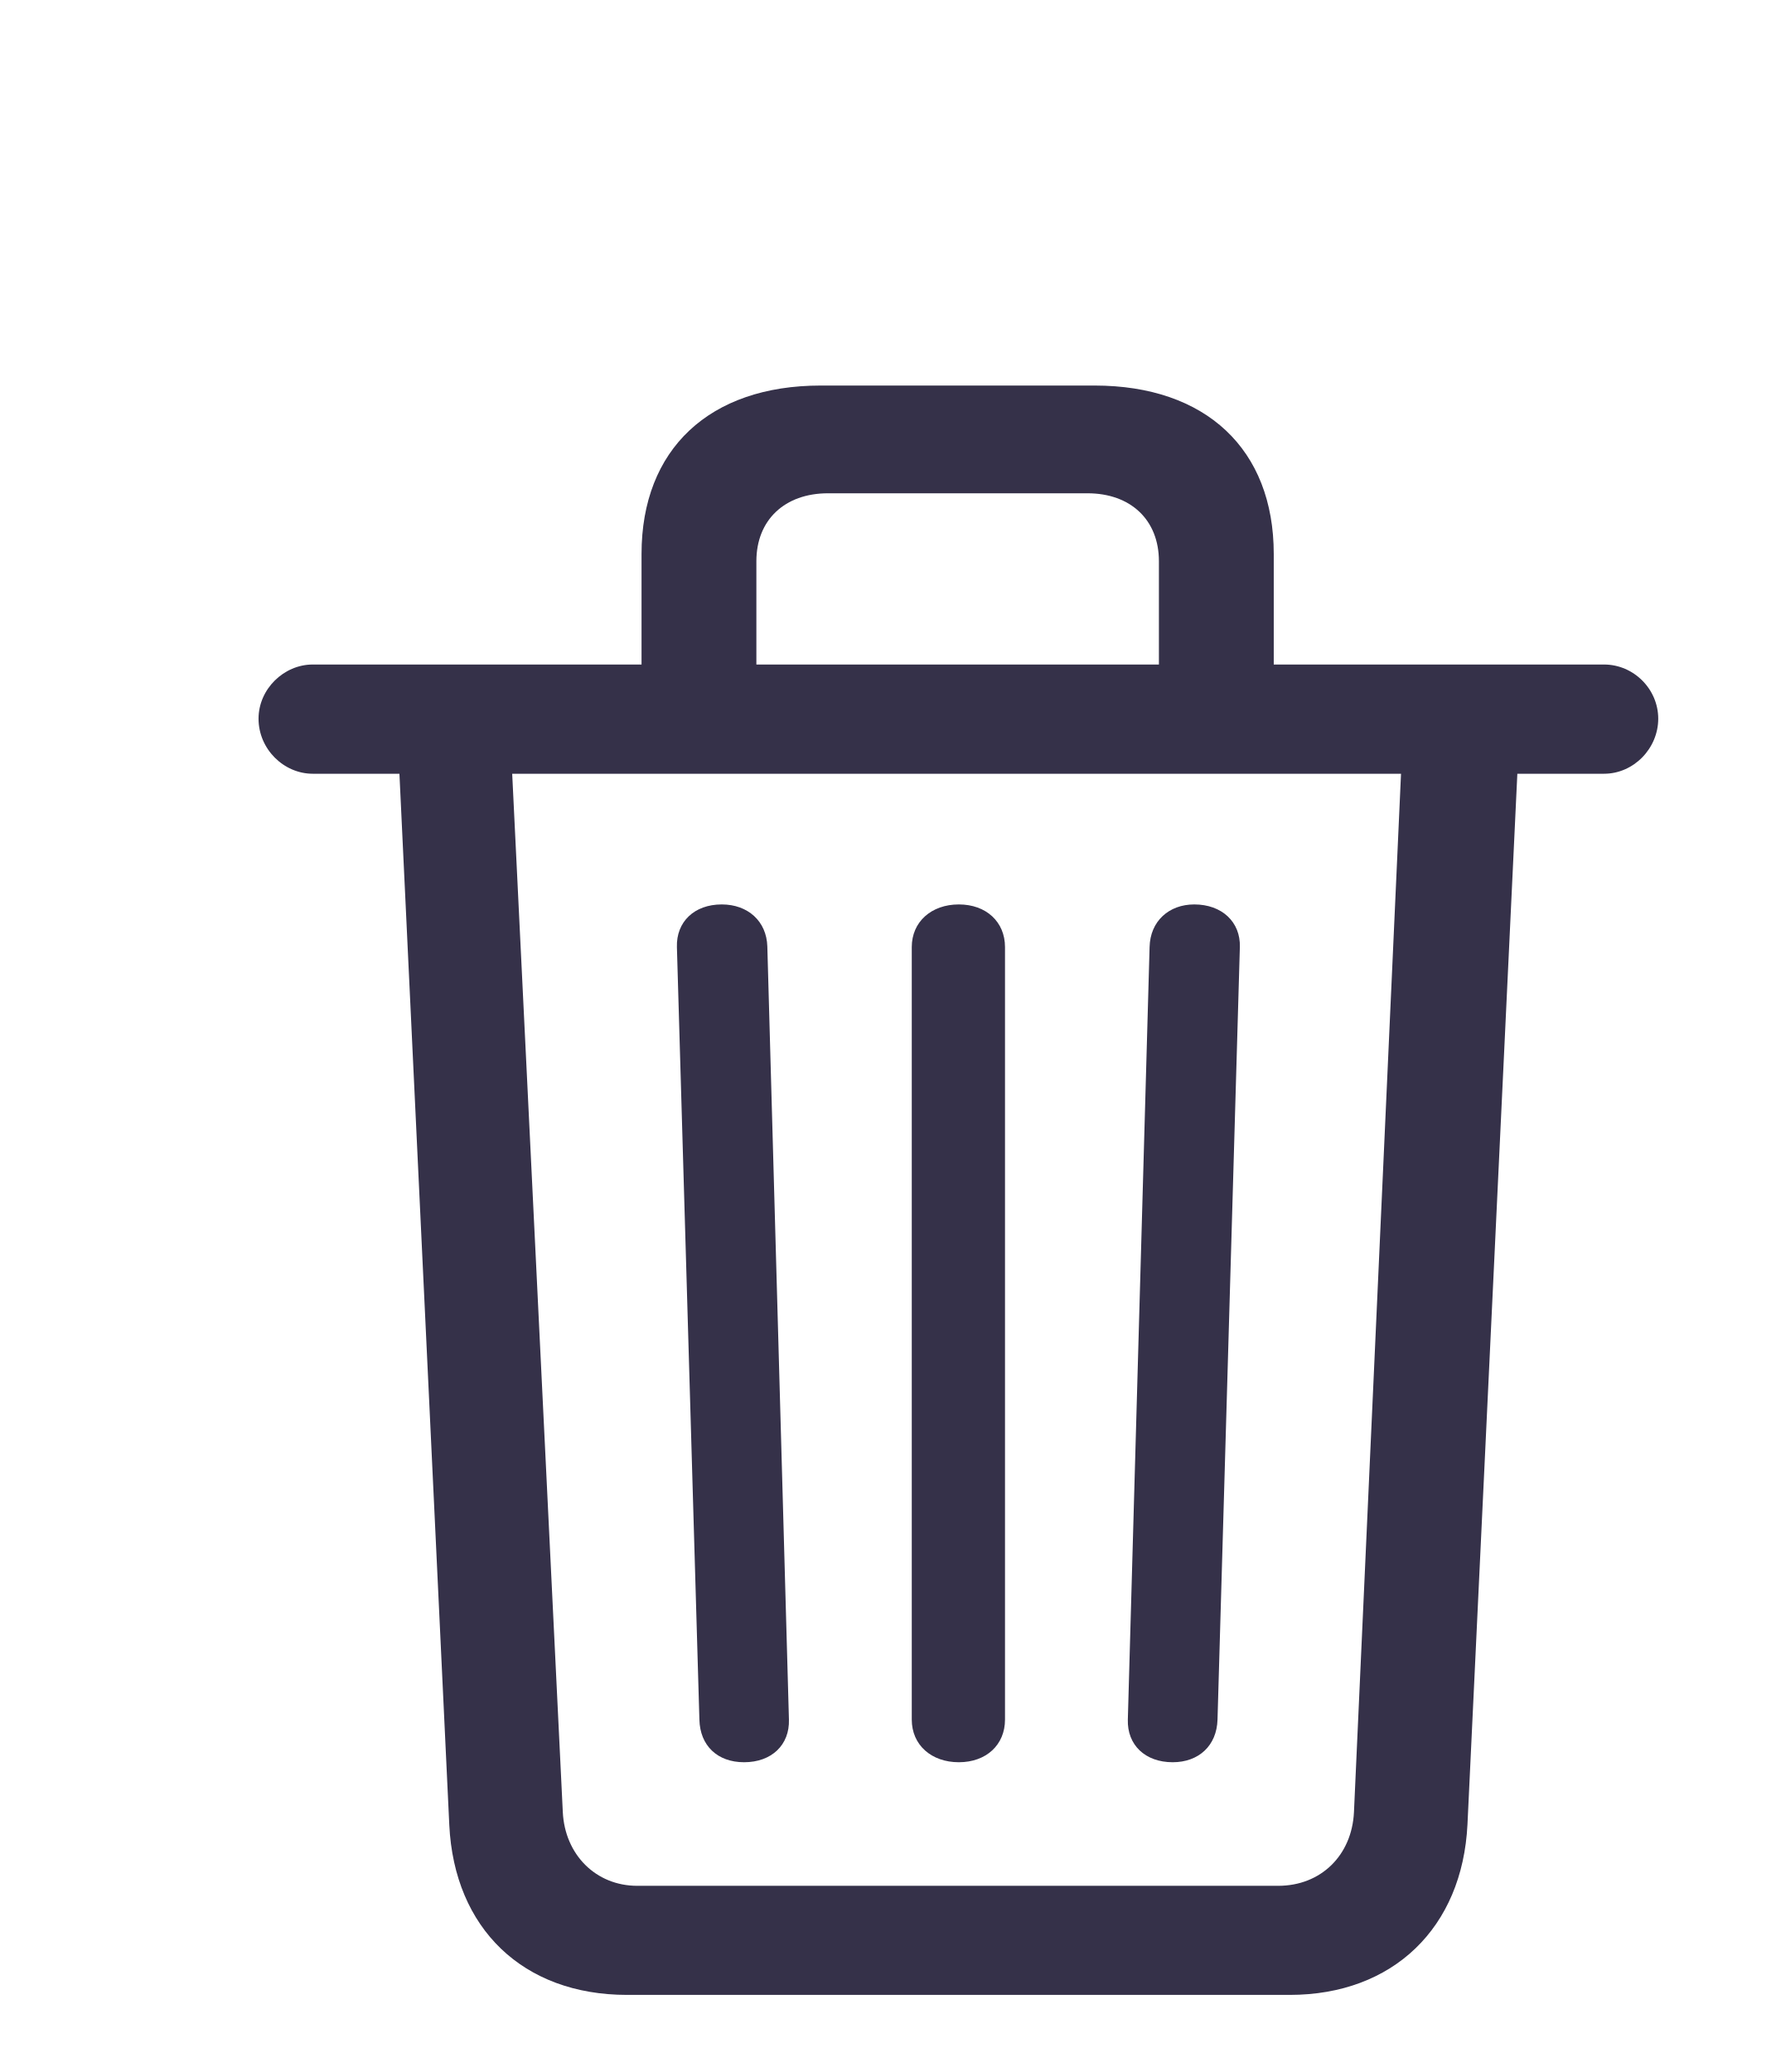
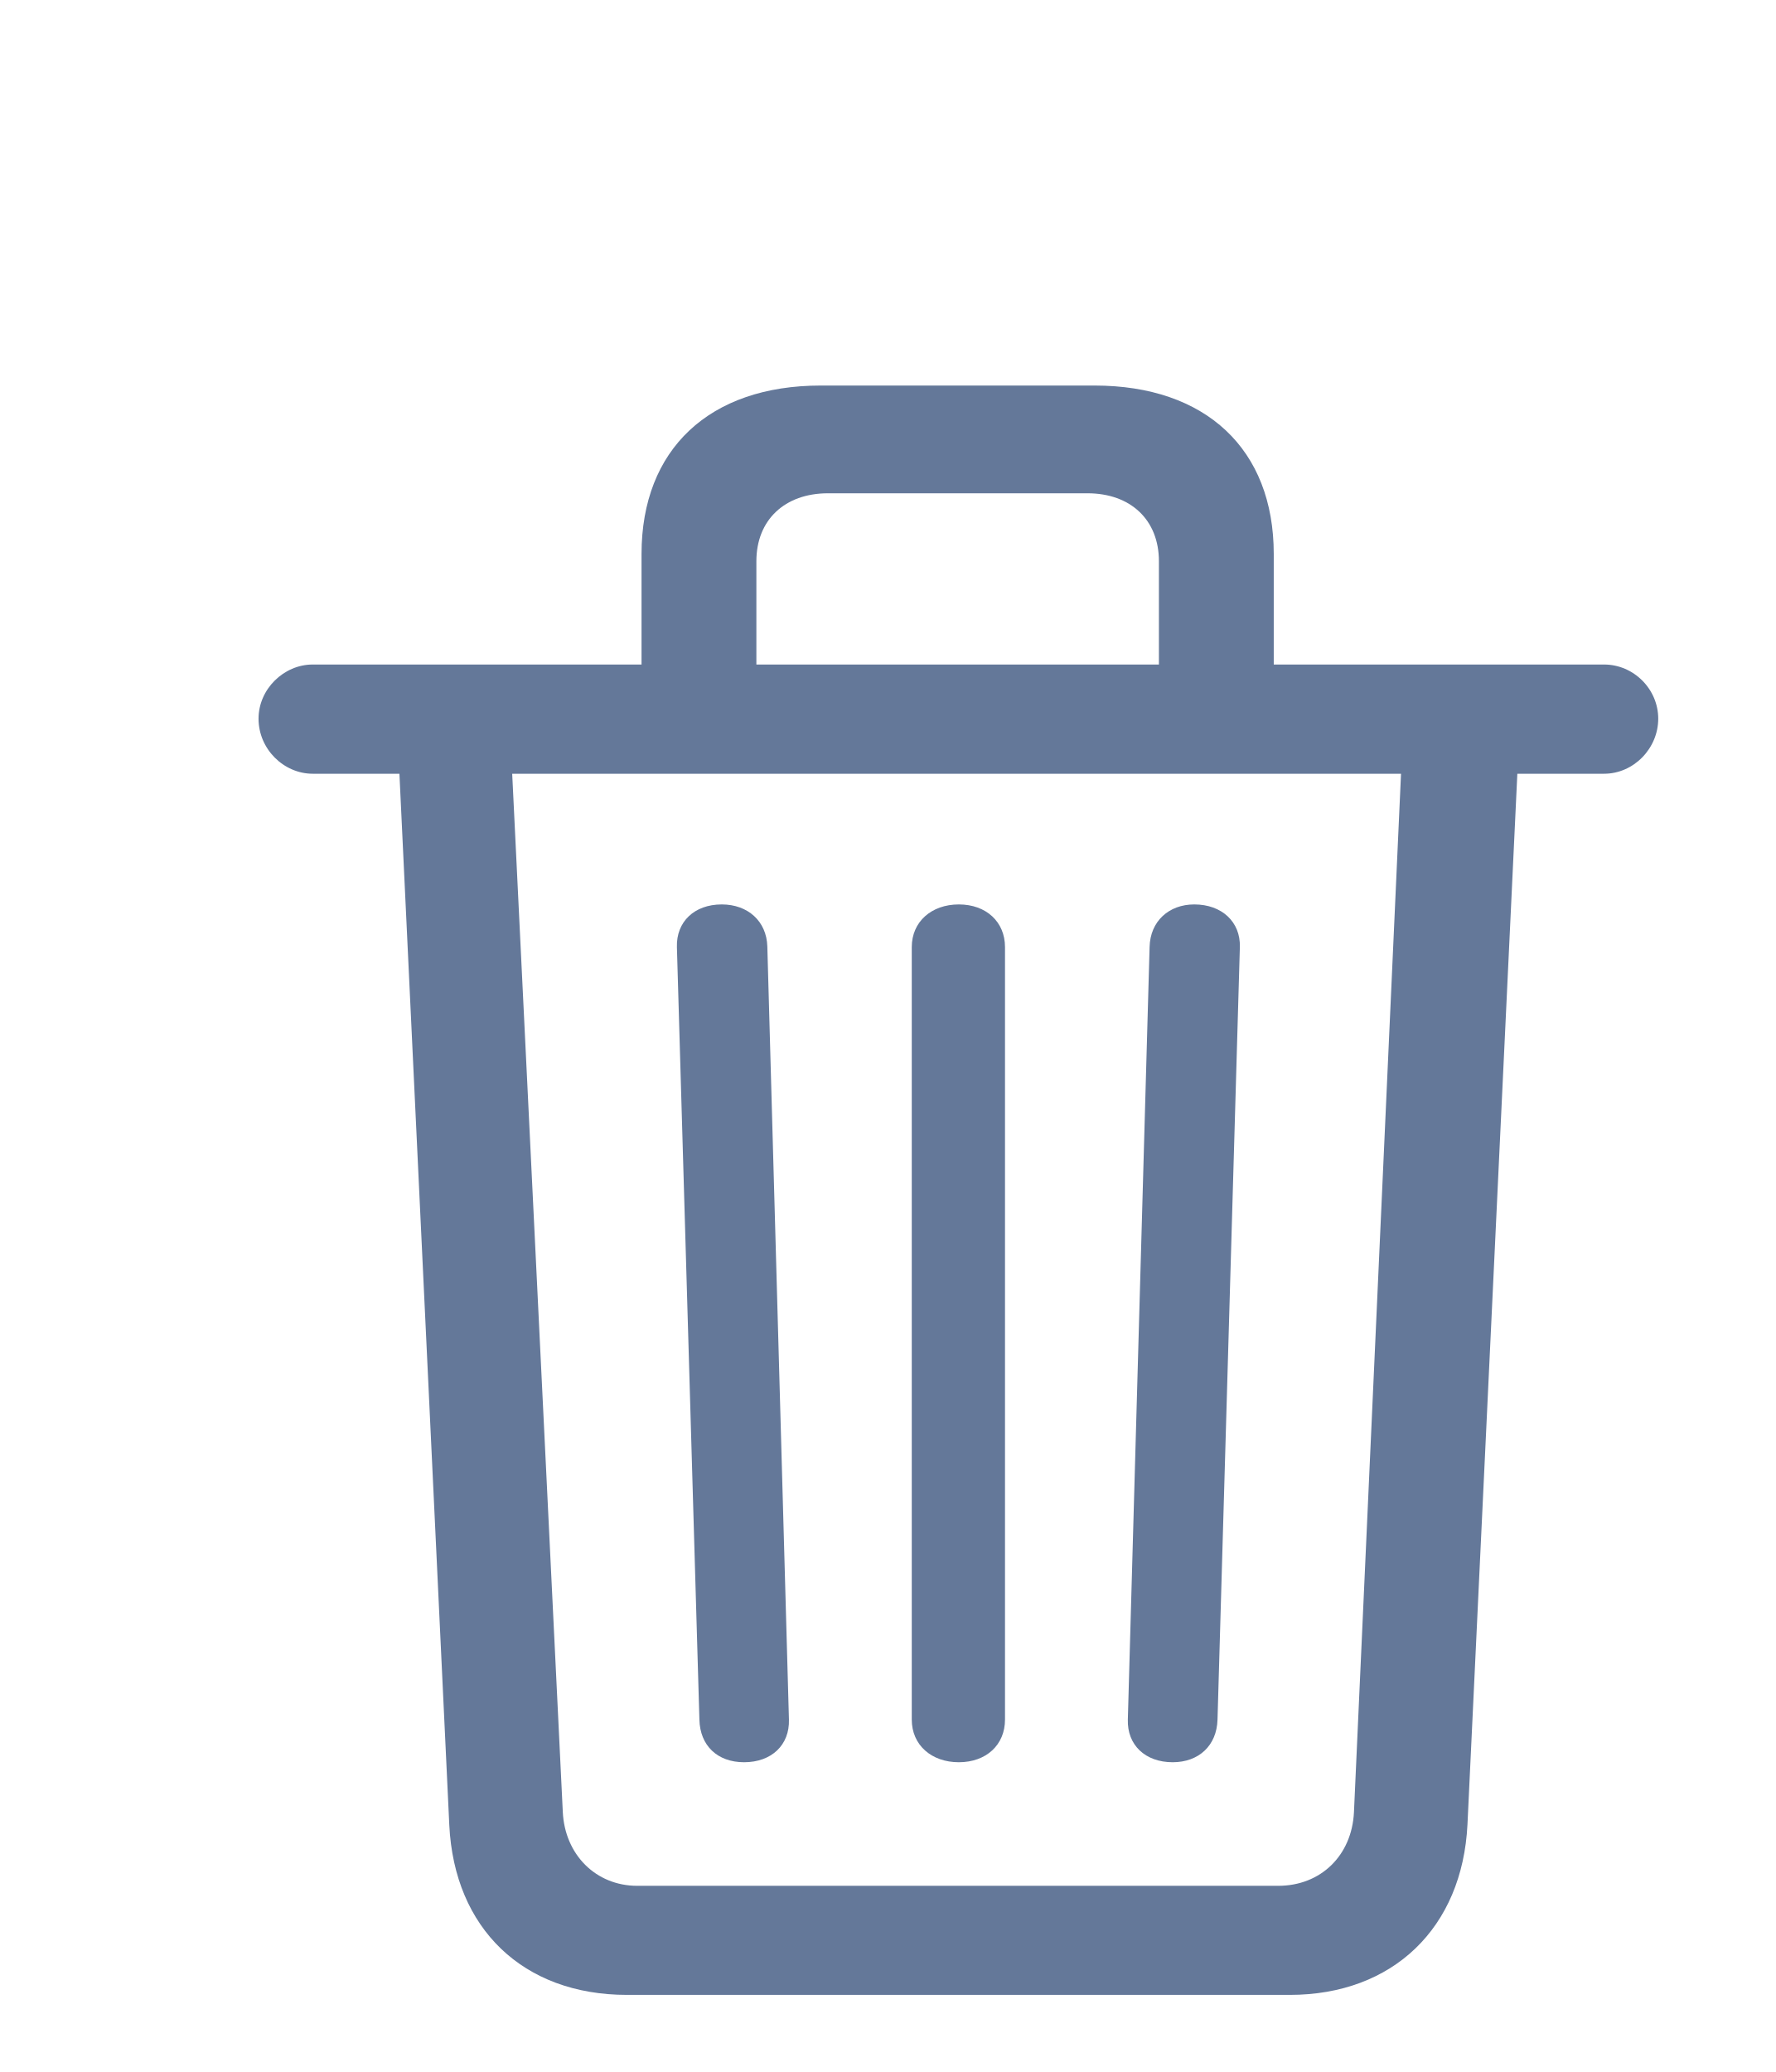
<svg xmlns="http://www.w3.org/2000/svg" width="12" height="14" viewBox="0 0 12 14" fill="none">
-   <path d="M4.237 13.479H8.715C9.413 13.479 9.882 13.025 9.916 12.327L10.253 5.228H10.839C11.039 5.228 11.205 5.057 11.205 4.856C11.205 4.656 11.039 4.49 10.839 4.49H8.607V3.743C8.607 3.035 8.148 2.605 7.396 2.605H5.546C4.794 2.605 4.335 3.035 4.335 3.743V4.49H2.113C1.918 4.49 1.747 4.656 1.747 4.856C1.747 5.062 1.918 5.228 2.113 5.228H2.699L3.036 12.332C3.07 13.03 3.534 13.479 4.237 13.479ZM5.111 3.792C5.111 3.514 5.302 3.333 5.595 3.333H7.348C7.641 3.333 7.831 3.514 7.831 3.792V4.49H5.111V3.792ZM4.306 12.742C4.027 12.742 3.817 12.532 3.803 12.244L3.461 5.228H9.467L9.149 12.244C9.135 12.537 8.925 12.742 8.637 12.742H4.306ZM5.028 11.907C5.214 11.907 5.336 11.79 5.331 11.619L5.185 6.395C5.18 6.224 5.053 6.111 4.877 6.111C4.691 6.111 4.569 6.229 4.574 6.399L4.726 11.619C4.73 11.795 4.848 11.907 5.028 11.907ZM6.479 11.907C6.664 11.907 6.791 11.79 6.791 11.619V6.399C6.791 6.229 6.664 6.111 6.479 6.111C6.293 6.111 6.161 6.229 6.161 6.399V11.619C6.161 11.79 6.293 11.907 6.479 11.907ZM7.924 11.907C8.1 11.907 8.222 11.795 8.227 11.619L8.378 6.399C8.383 6.229 8.256 6.111 8.07 6.111C7.899 6.111 7.772 6.224 7.768 6.399L7.621 11.619C7.616 11.79 7.738 11.907 7.924 11.907Z" fill="#353149" />
+   <path d="M4.237 13.479H8.715C9.413 13.479 9.882 13.025 9.916 12.327L10.253 5.228H10.839C11.039 5.228 11.205 5.057 11.205 4.856C11.205 4.656 11.039 4.49 10.839 4.49H8.607V3.743C8.607 3.035 8.148 2.605 7.396 2.605H5.546C4.794 2.605 4.335 3.035 4.335 3.743V4.49H2.113C1.918 4.49 1.747 4.656 1.747 4.856C1.747 5.062 1.918 5.228 2.113 5.228H2.699L3.036 12.332C3.07 13.03 3.534 13.479 4.237 13.479ZM5.111 3.792C5.111 3.514 5.302 3.333 5.595 3.333H7.348C7.641 3.333 7.831 3.514 7.831 3.792V4.49H5.111V3.792ZM4.306 12.742C4.027 12.742 3.817 12.532 3.803 12.244L3.461 5.228H9.467L9.149 12.244C9.135 12.537 8.925 12.742 8.637 12.742H4.306ZM5.028 11.907C5.214 11.907 5.336 11.79 5.331 11.619L5.185 6.395C5.18 6.224 5.053 6.111 4.877 6.111C4.691 6.111 4.569 6.229 4.574 6.399L4.726 11.619C4.73 11.795 4.848 11.907 5.028 11.907ZM6.479 11.907C6.664 11.907 6.791 11.79 6.791 11.619V6.399C6.791 6.229 6.664 6.111 6.479 6.111C6.293 6.111 6.161 6.229 6.161 6.399V11.619C6.161 11.79 6.293 11.907 6.479 11.907ZM7.924 11.907C8.1 11.907 8.222 11.795 8.227 11.619L8.378 6.399C8.383 6.229 8.256 6.111 8.07 6.111C7.899 6.111 7.772 6.224 7.768 6.399L7.621 11.619C7.616 11.79 7.738 11.907 7.924 11.907Z" fill="#647899" />
</svg>
